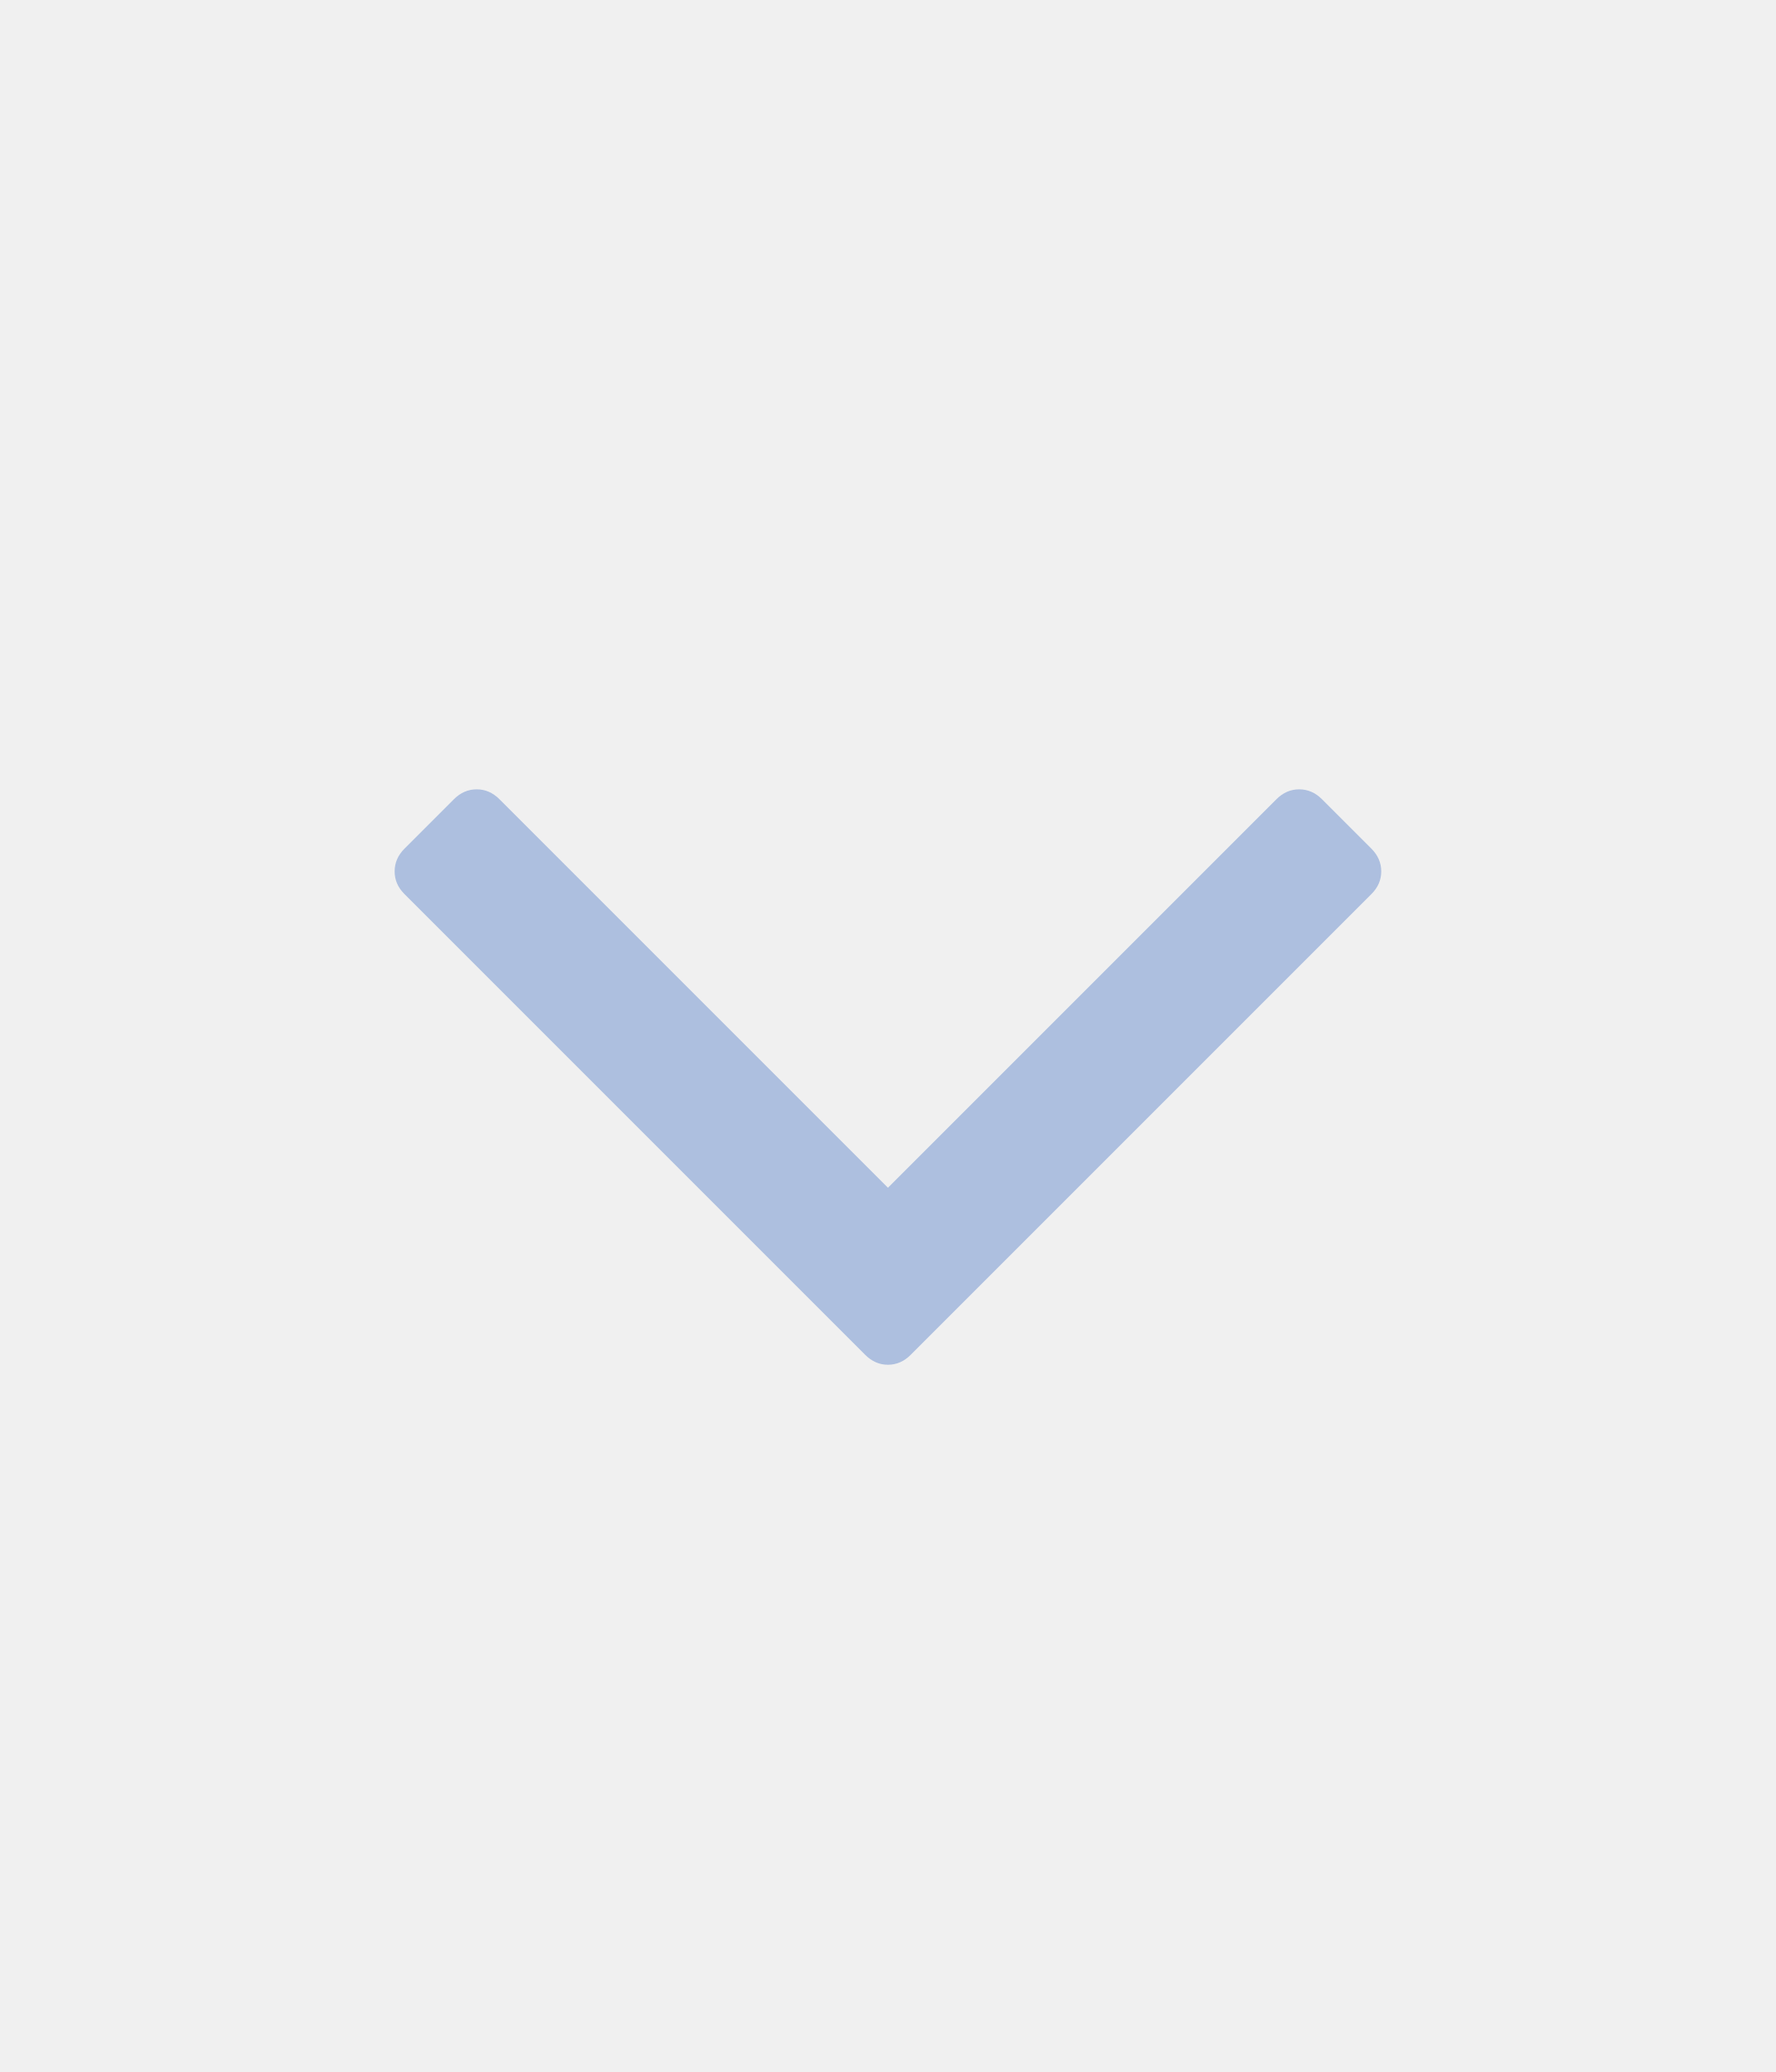
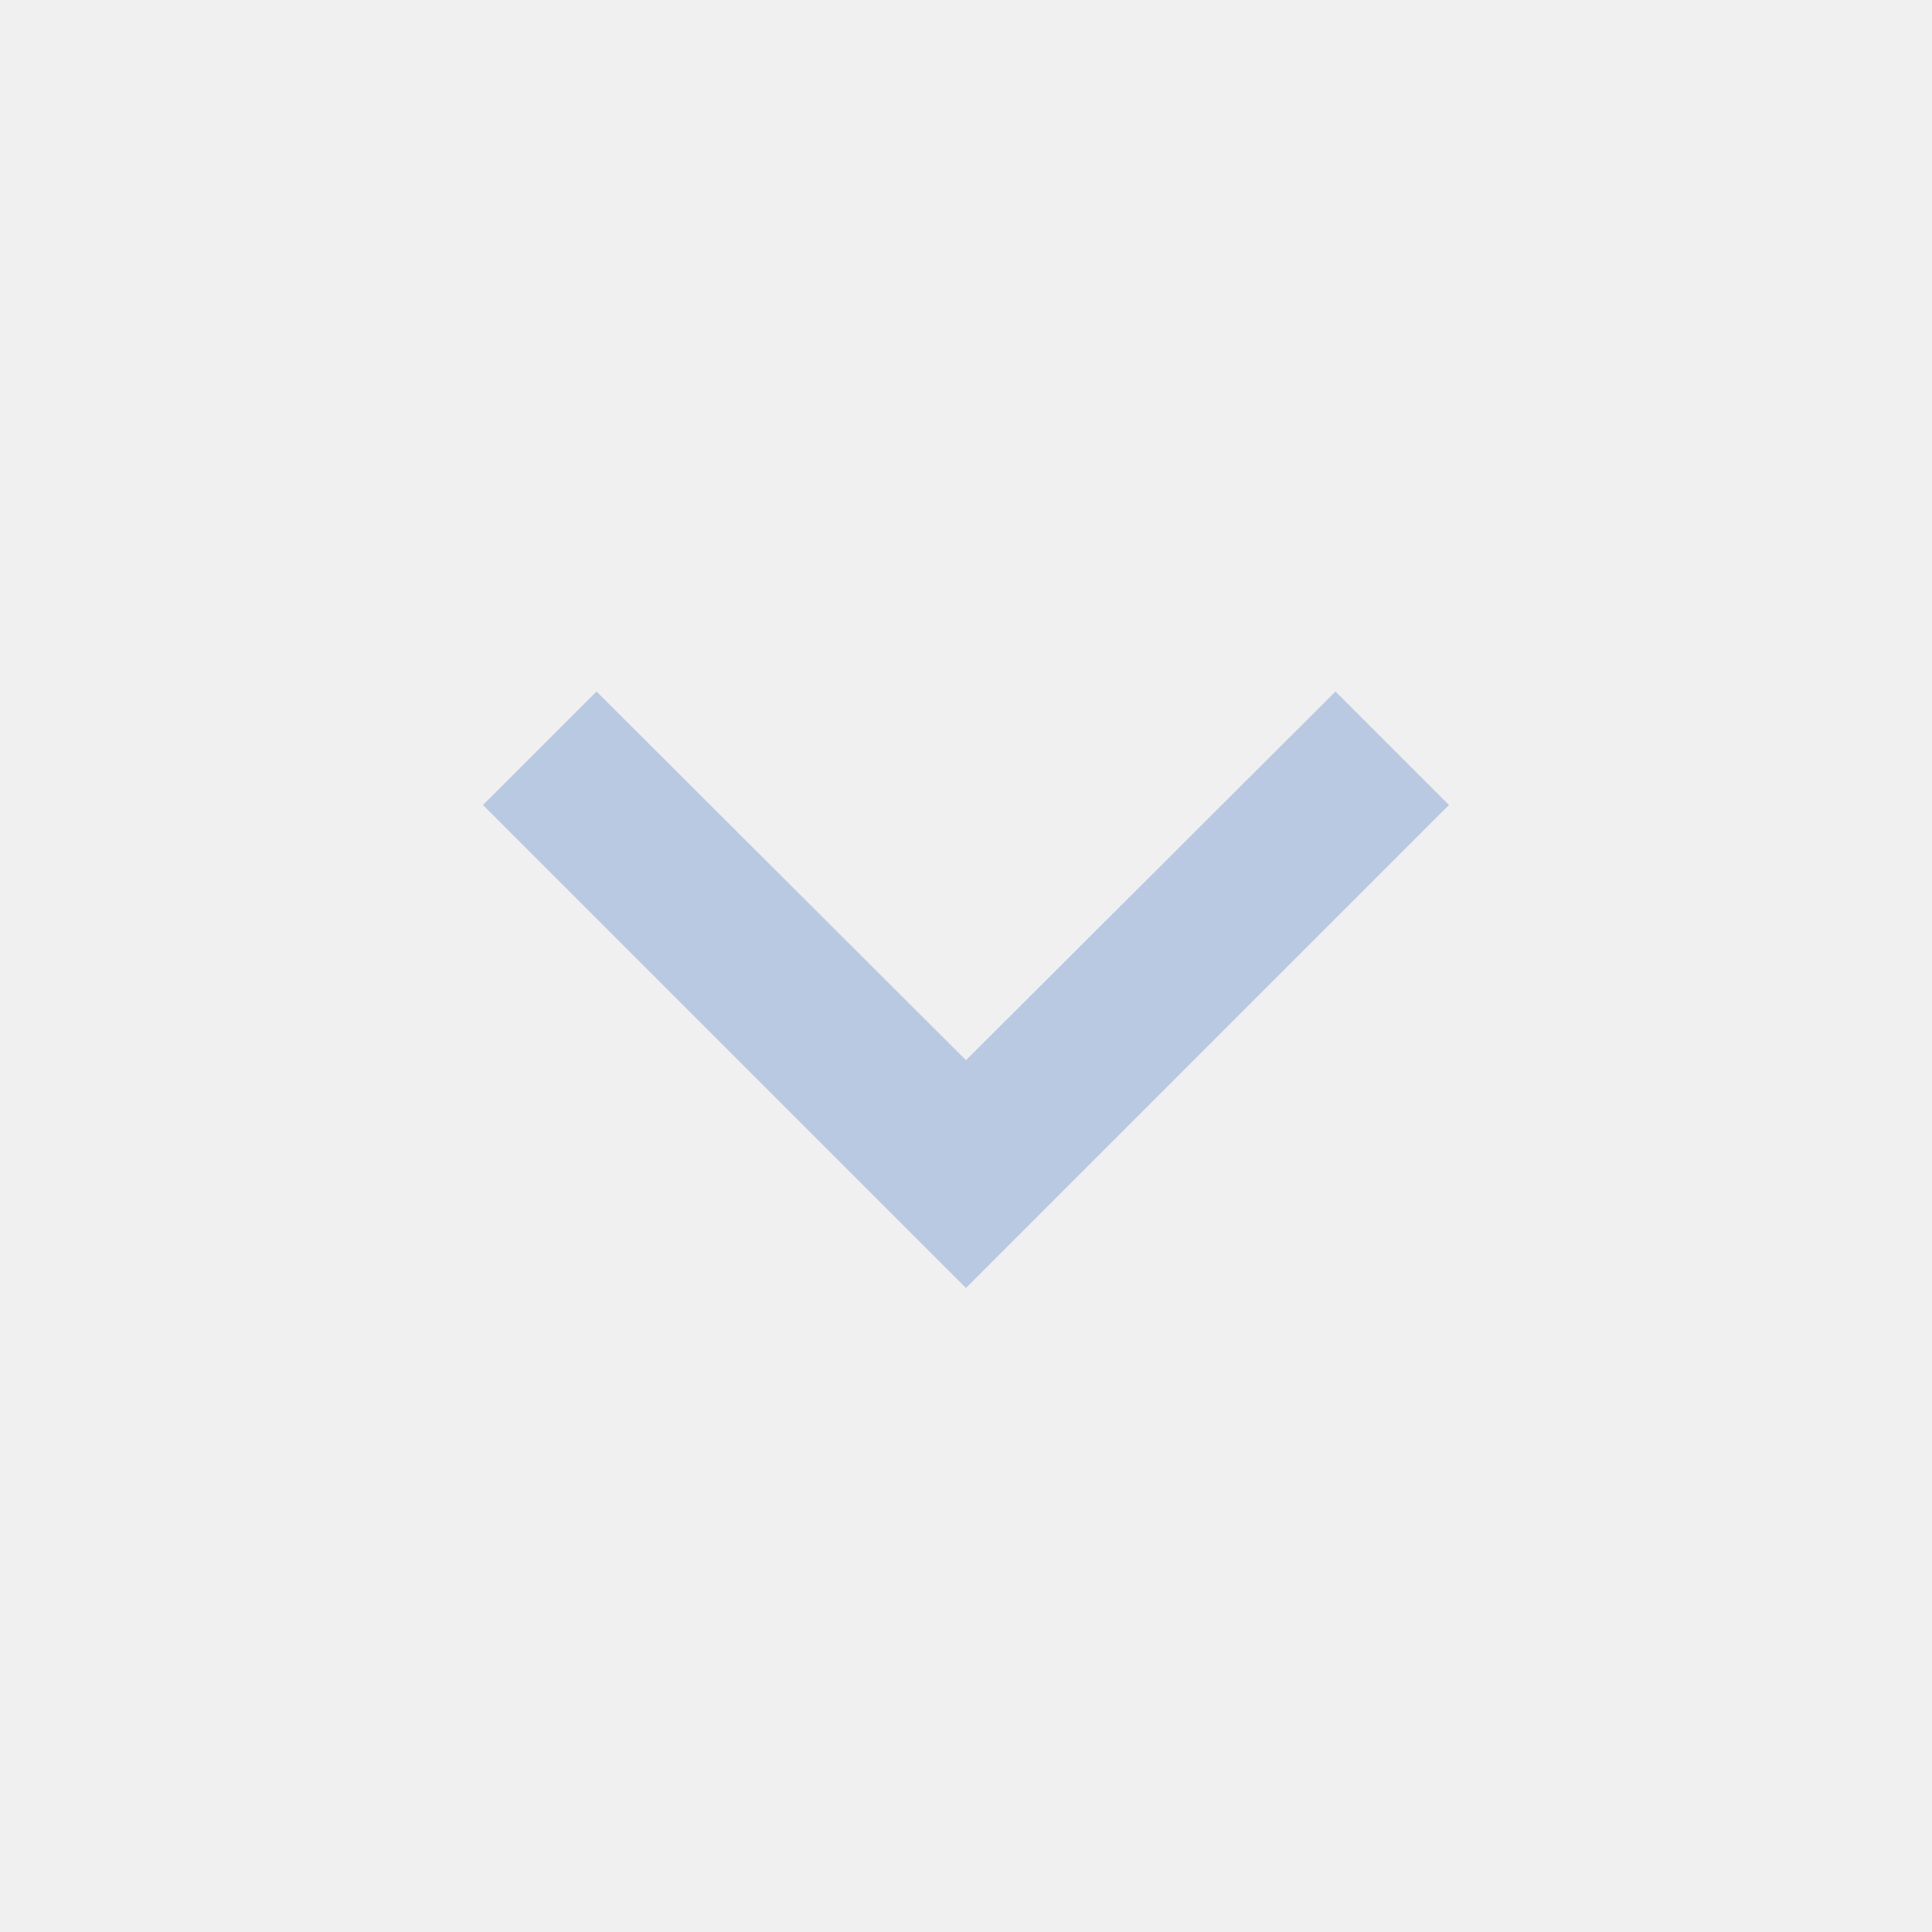
- <svg xmlns="http://www.w3.org/2000/svg" width="18" height="21" viewBox="0 0 18 21" fill="none">
-   <g id="dropdown">
-     <path id="Vector" d="M13.9 8.601L13.399 8.1C13.332 8.033 13.255 8 13.168 8C13.082 8 13.005 8.033 12.938 8.1L9 12.038L5.062 8.1C4.995 8.033 4.918 8 4.832 8C4.745 8 4.668 8.033 4.601 8.1L4.1 8.601C4.033 8.668 4 8.745 4 8.832C4 8.919 4.033 8.995 4.1 9.062L8.77 13.732C8.836 13.798 8.913 13.832 9 13.832C9.087 13.832 9.164 13.798 9.23 13.732L13.9 9.062C13.967 8.995 14 8.919 14 8.832C14 8.745 13.967 8.668 13.9 8.601Z" fill="#ADBFDF" />
+ <svg xmlns="http://www.w3.org/2000/svg" width="24" height="24" viewBox="0 0 24 24" fill="none">
+   <g clip-path="url(#clip0_60_3465)">
+     <path opacity="0.8" d="M7.41 8.59L12 13.17L16.59 8.59L18 10L12 16L6 10L7.41 8.59Z" fill="#ADBFDF" />
  </g>
+   <defs>
+     <clipPath id="clip0_60_3465">
+       <rect width="24" height="24" fill="white" />
+     </clipPath>
+   </defs>
</svg>
